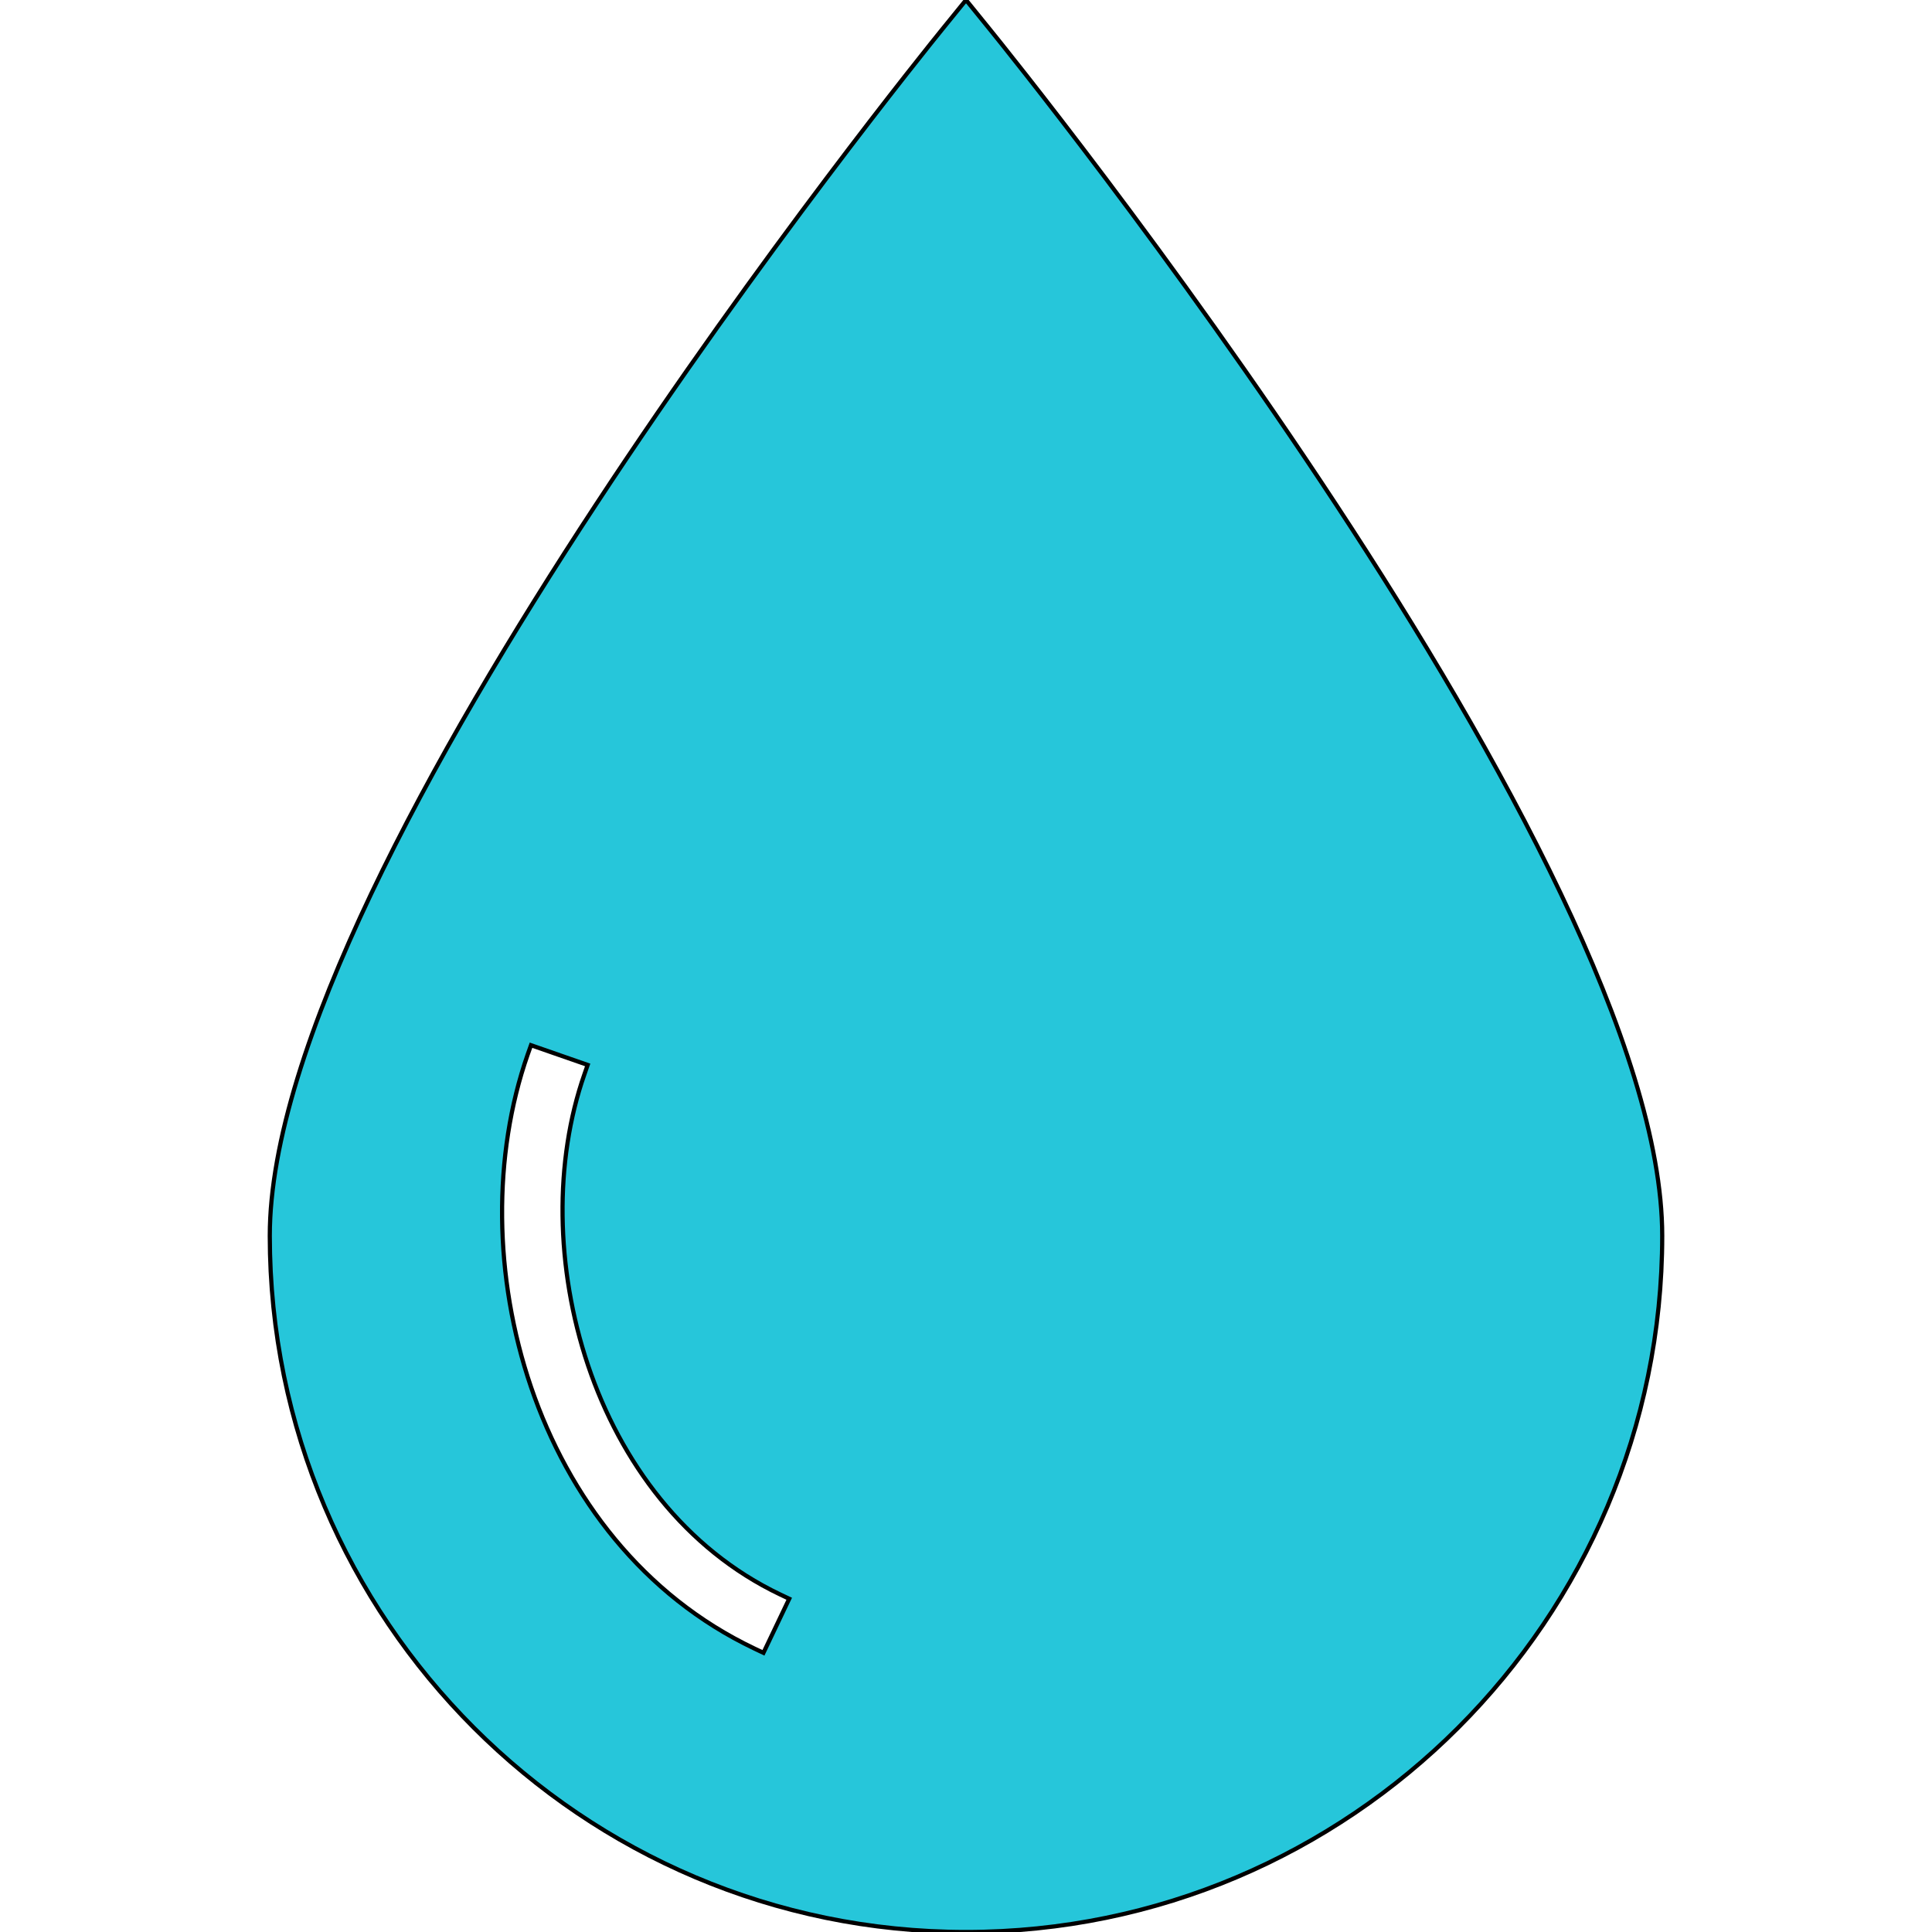
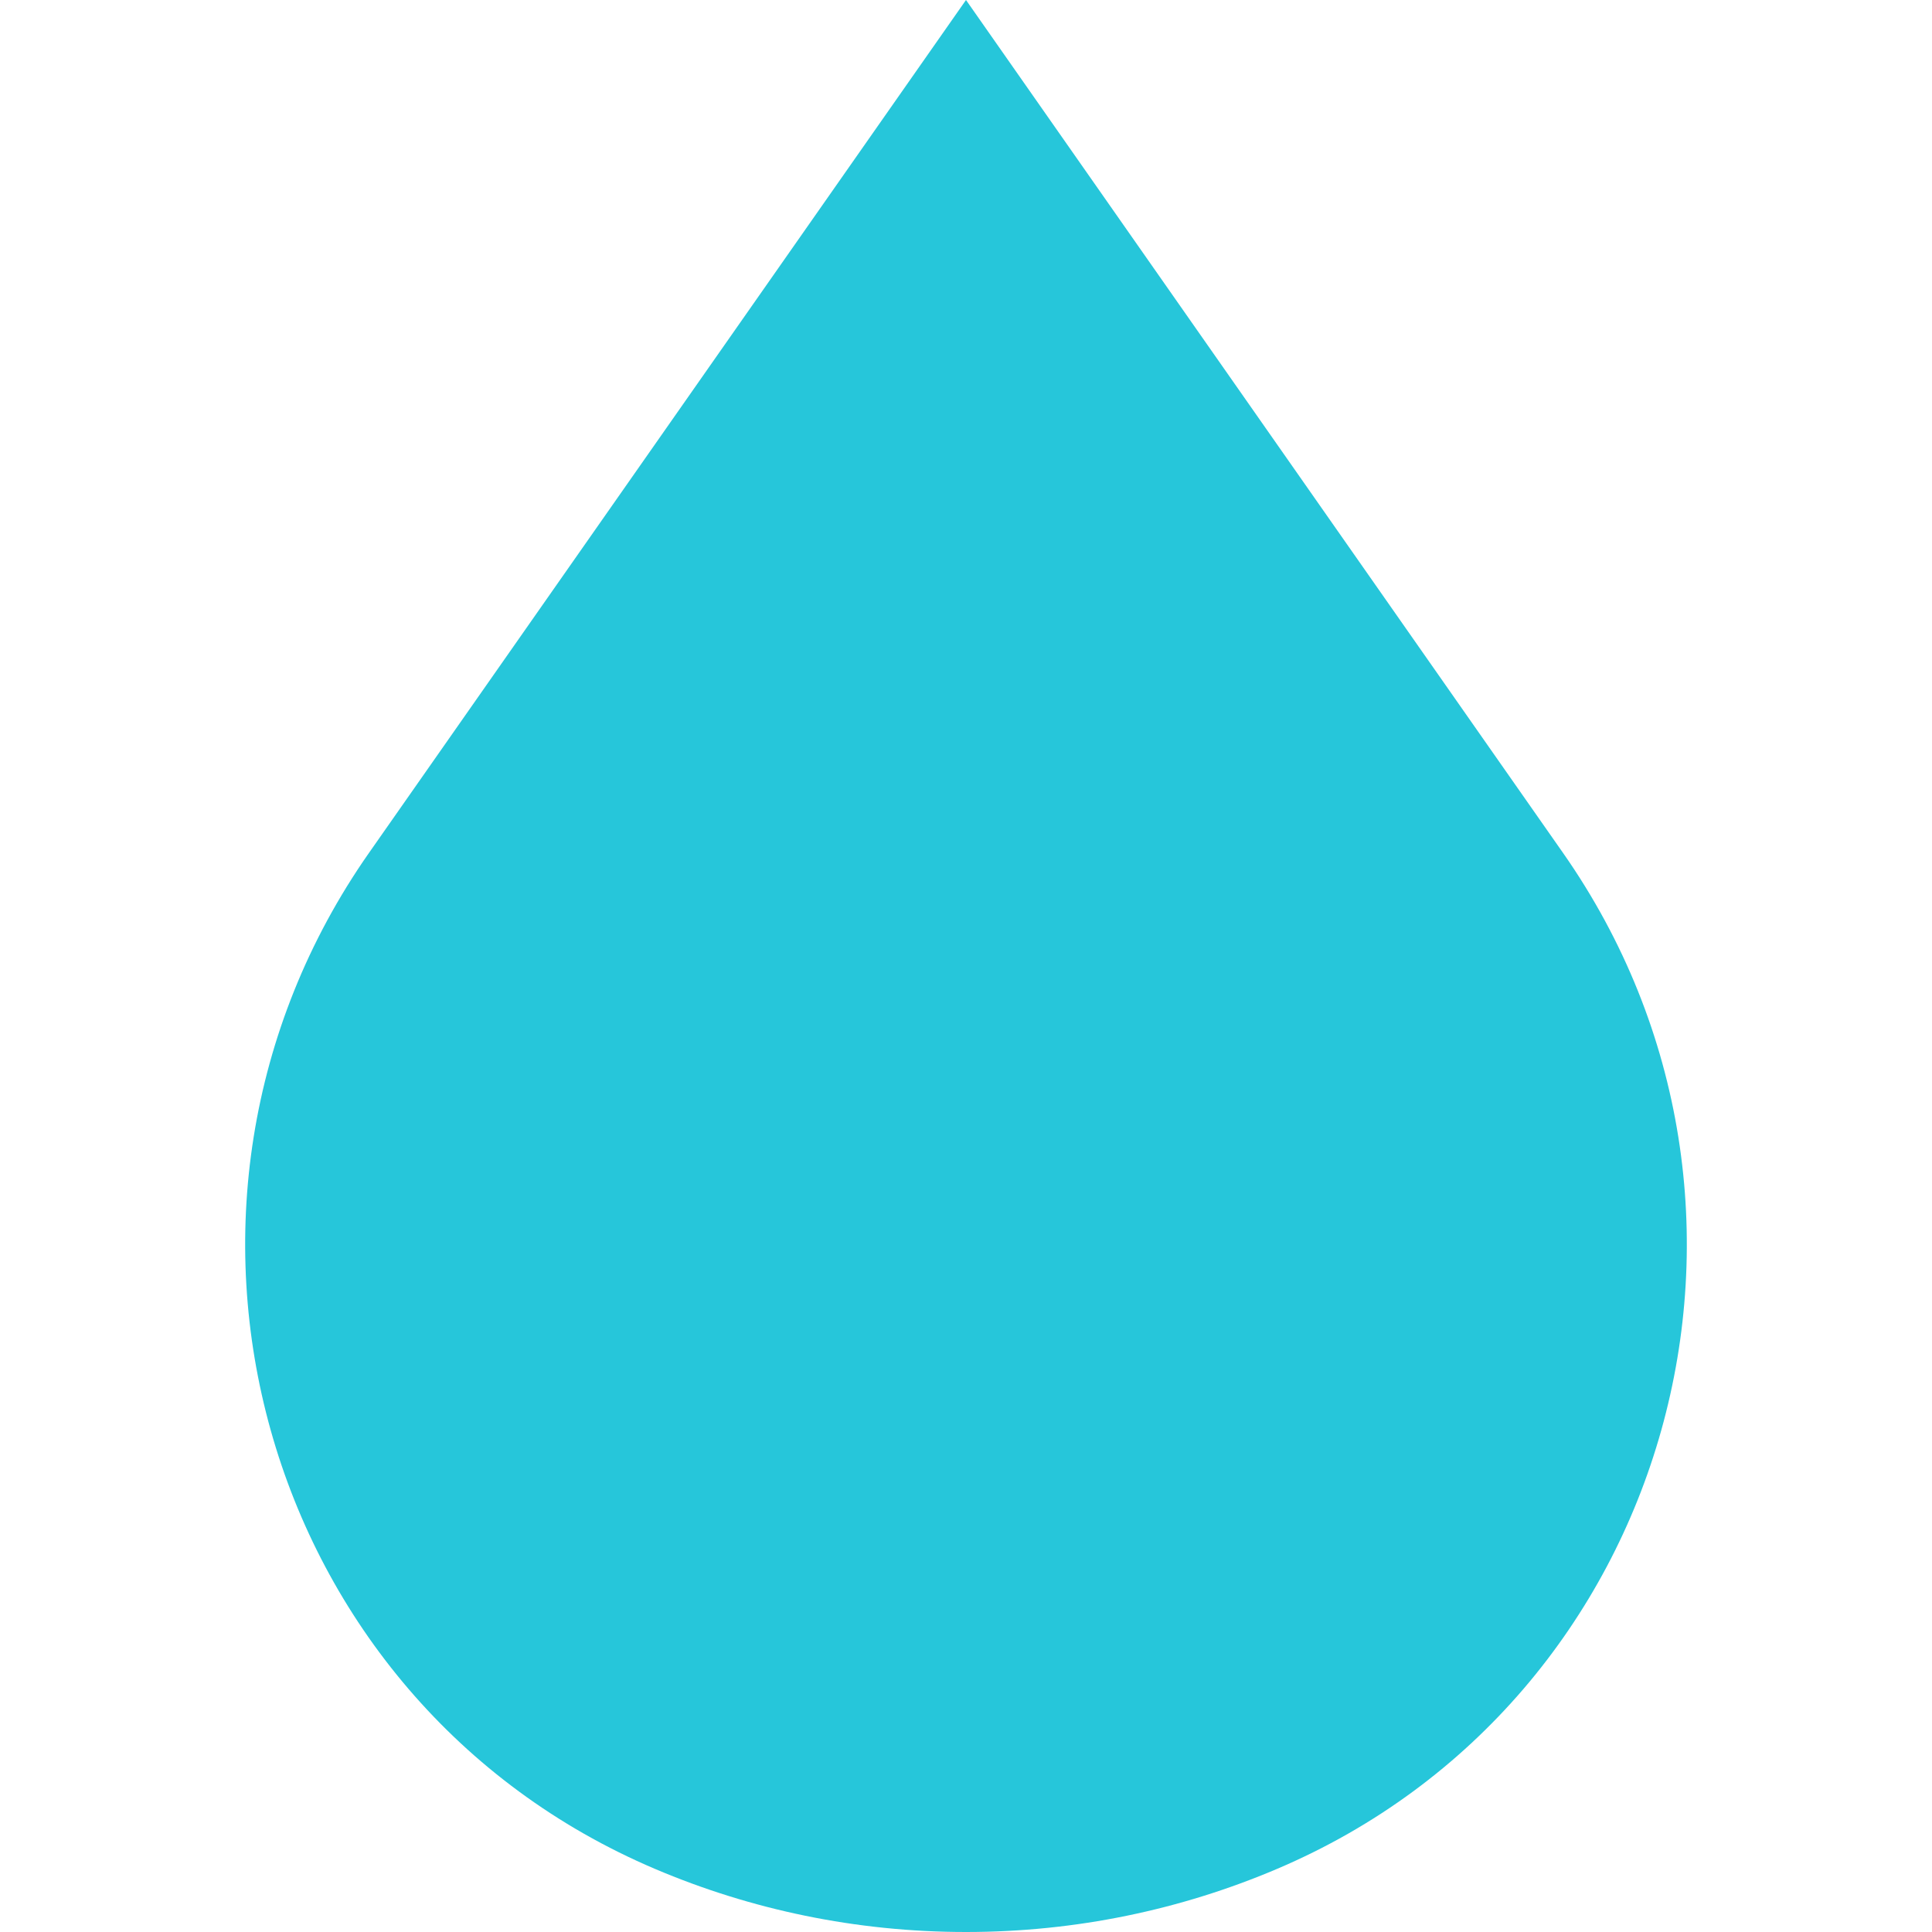
- <svg xmlns="http://www.w3.org/2000/svg" height="800px" width="800px" version="1.1" id="Capa_1" viewBox="0 0 461.727 461.727" xml:space="preserve" fill="#000000" stroke="#000000">
+ <svg xmlns="http://www.w3.org/2000/svg" fill="#26c6da" height="800px" width="800px" version="1.1" id="Layer_1" viewBox="0 0 512 512" xml:space="preserve">
  <g id="SVGRepo_bgCarrier" stroke-width="0" />
  <g id="SVGRepo_tracerCarrier" stroke-linecap="round" stroke-linejoin="round" />
  <g id="SVGRepo_iconCarrier">
    <g>
      <g>
-         <path style="fill:#26c6da;" d="M236.436,6.861L230.868,0L225.3,6.861c-6.576,8.104-160.824,199.02-160.824,288.475 c0,91.739,74.645,166.392,166.384,166.392s166.392-74.653,166.392-166.392C397.26,205.856,242.996,14.957,236.436,6.861z M182.454,395.008l-2.162-1.024c-53.258-25.353-70.987-93.861-54.185-141.949l0.797-2.243l13.542,4.715l-0.788,2.268 c-14.477,41.35,1.187,102.542,46.796,124.286l2.162,1.024L182.454,395.008z" />
+         <path d="M414.21,226.014L256,0L97.791,226.014c-65.493,93.56-29.274,224.629,75.837,269.286C198.933,506.053,226.772,512,256,512 s57.067-5.947,82.373-16.699C443.484,450.643,479.701,319.574,414.21,226.014z" />
      </g>
    </g>
  </g>
</svg>
